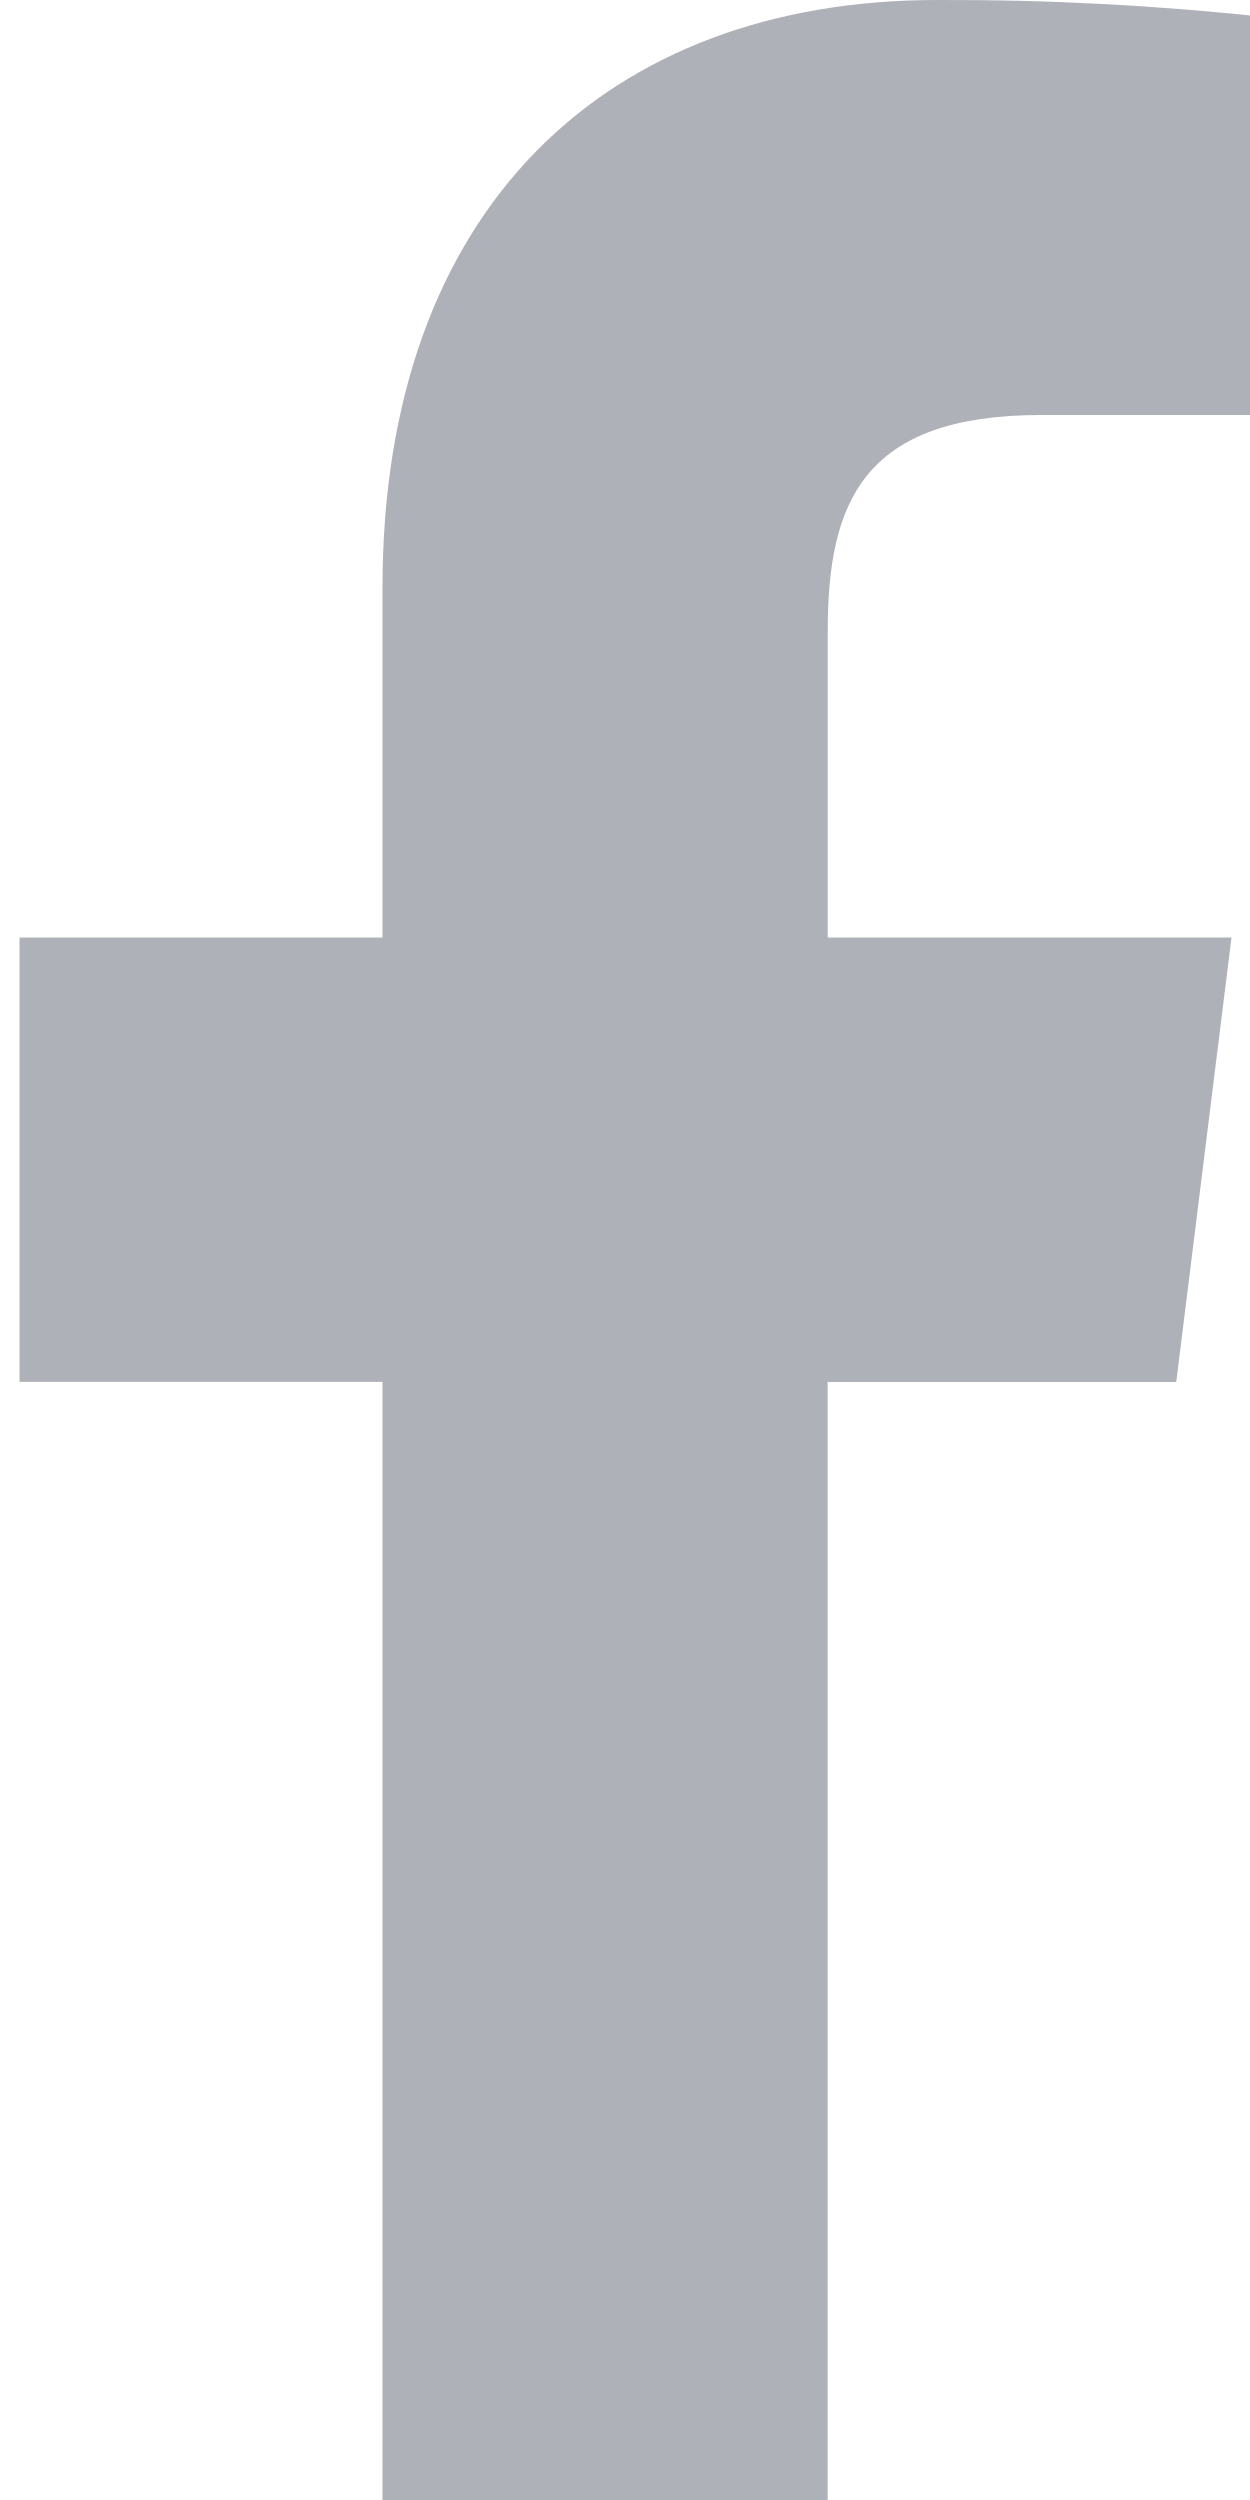
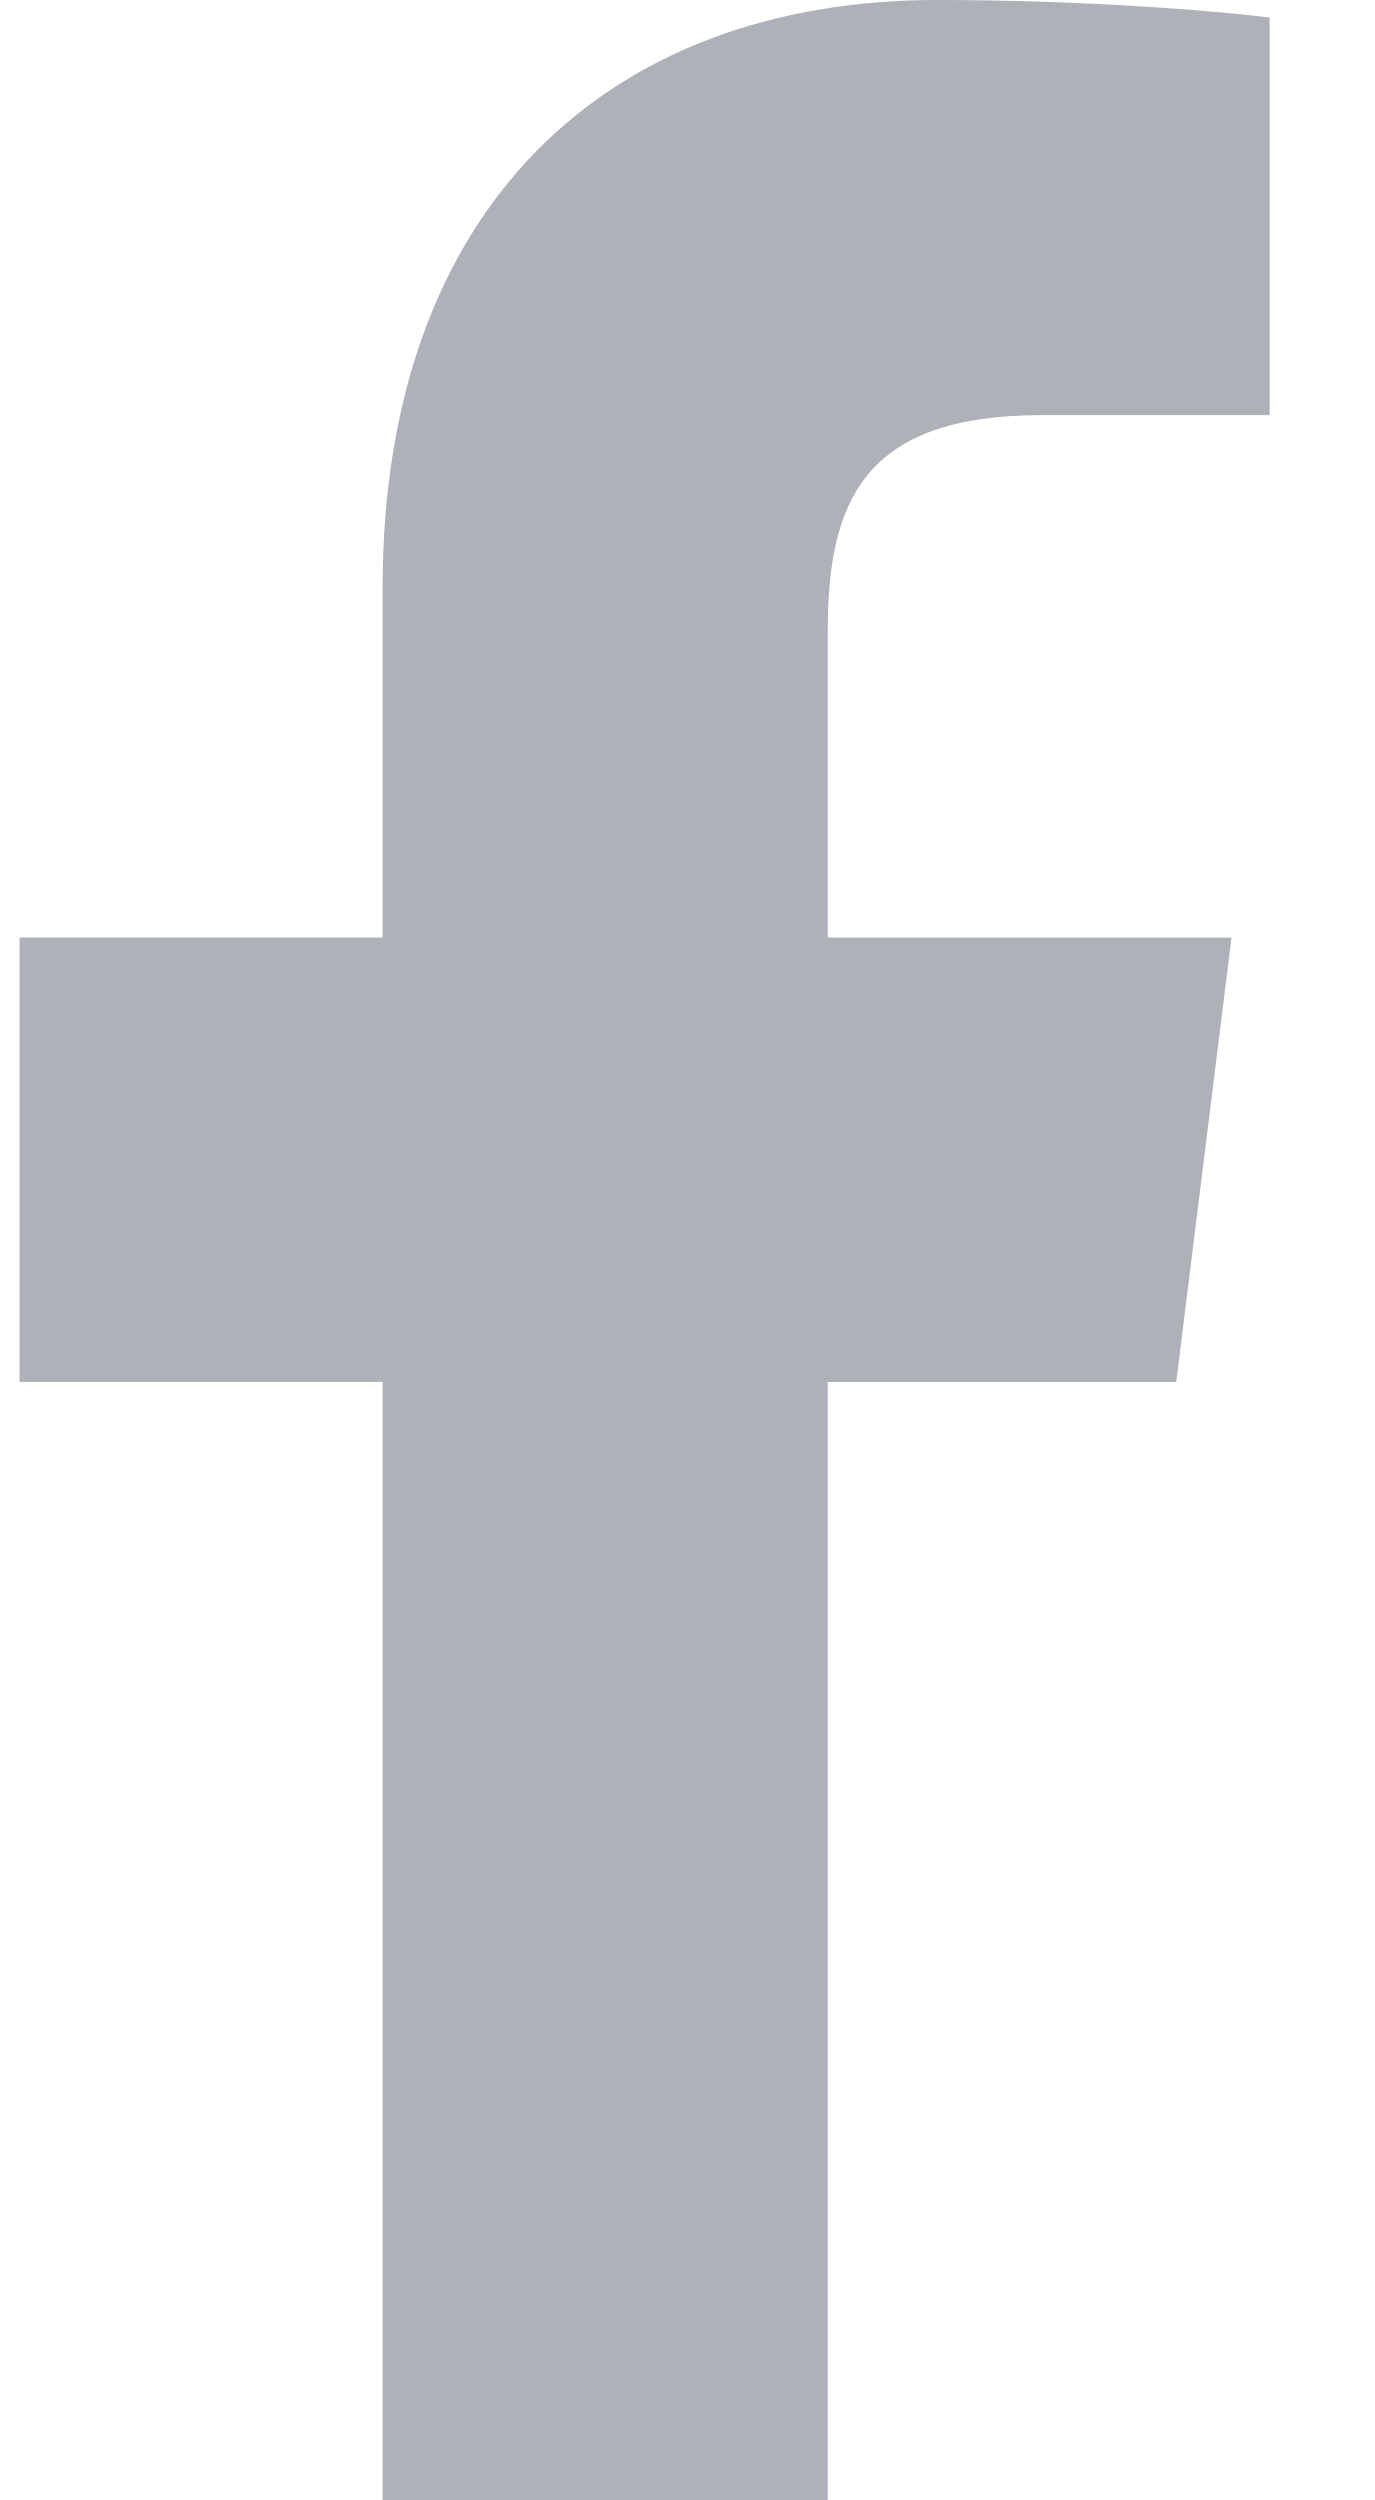
- <svg xmlns="http://www.w3.org/2000/svg" fill="none">
-   <path d="M8.33 3.32h1.827V.14A23.577 23.577 0 007.497 0C4.864 0 3.06 1.656 3.06 4.7v2.8H.156v3.555H3.06V20h3.561v-8.944H9.41L9.852 7.5h-3.23V5.05c0-1.027.277-1.73 1.709-1.73z" fill="#AFB1B8" />
+ <svg xmlns="http://www.w3.org/2000/svg" width="11" height="20" viewBox="0 0 11 20" fill="none">
+   <path d="M8.331 3.321H10.157V0.141C9.842 0.098 8.758 0 7.497 0C4.864 0 3.061 1.656 3.061 4.699V7.5H0.156V11.055H3.061V20H6.622V11.056H9.41L9.852 7.501H6.622V5.052C6.622 4.024 6.899 3.321 8.331 3.321Z" fill="#AFB1B8" />
</svg>
